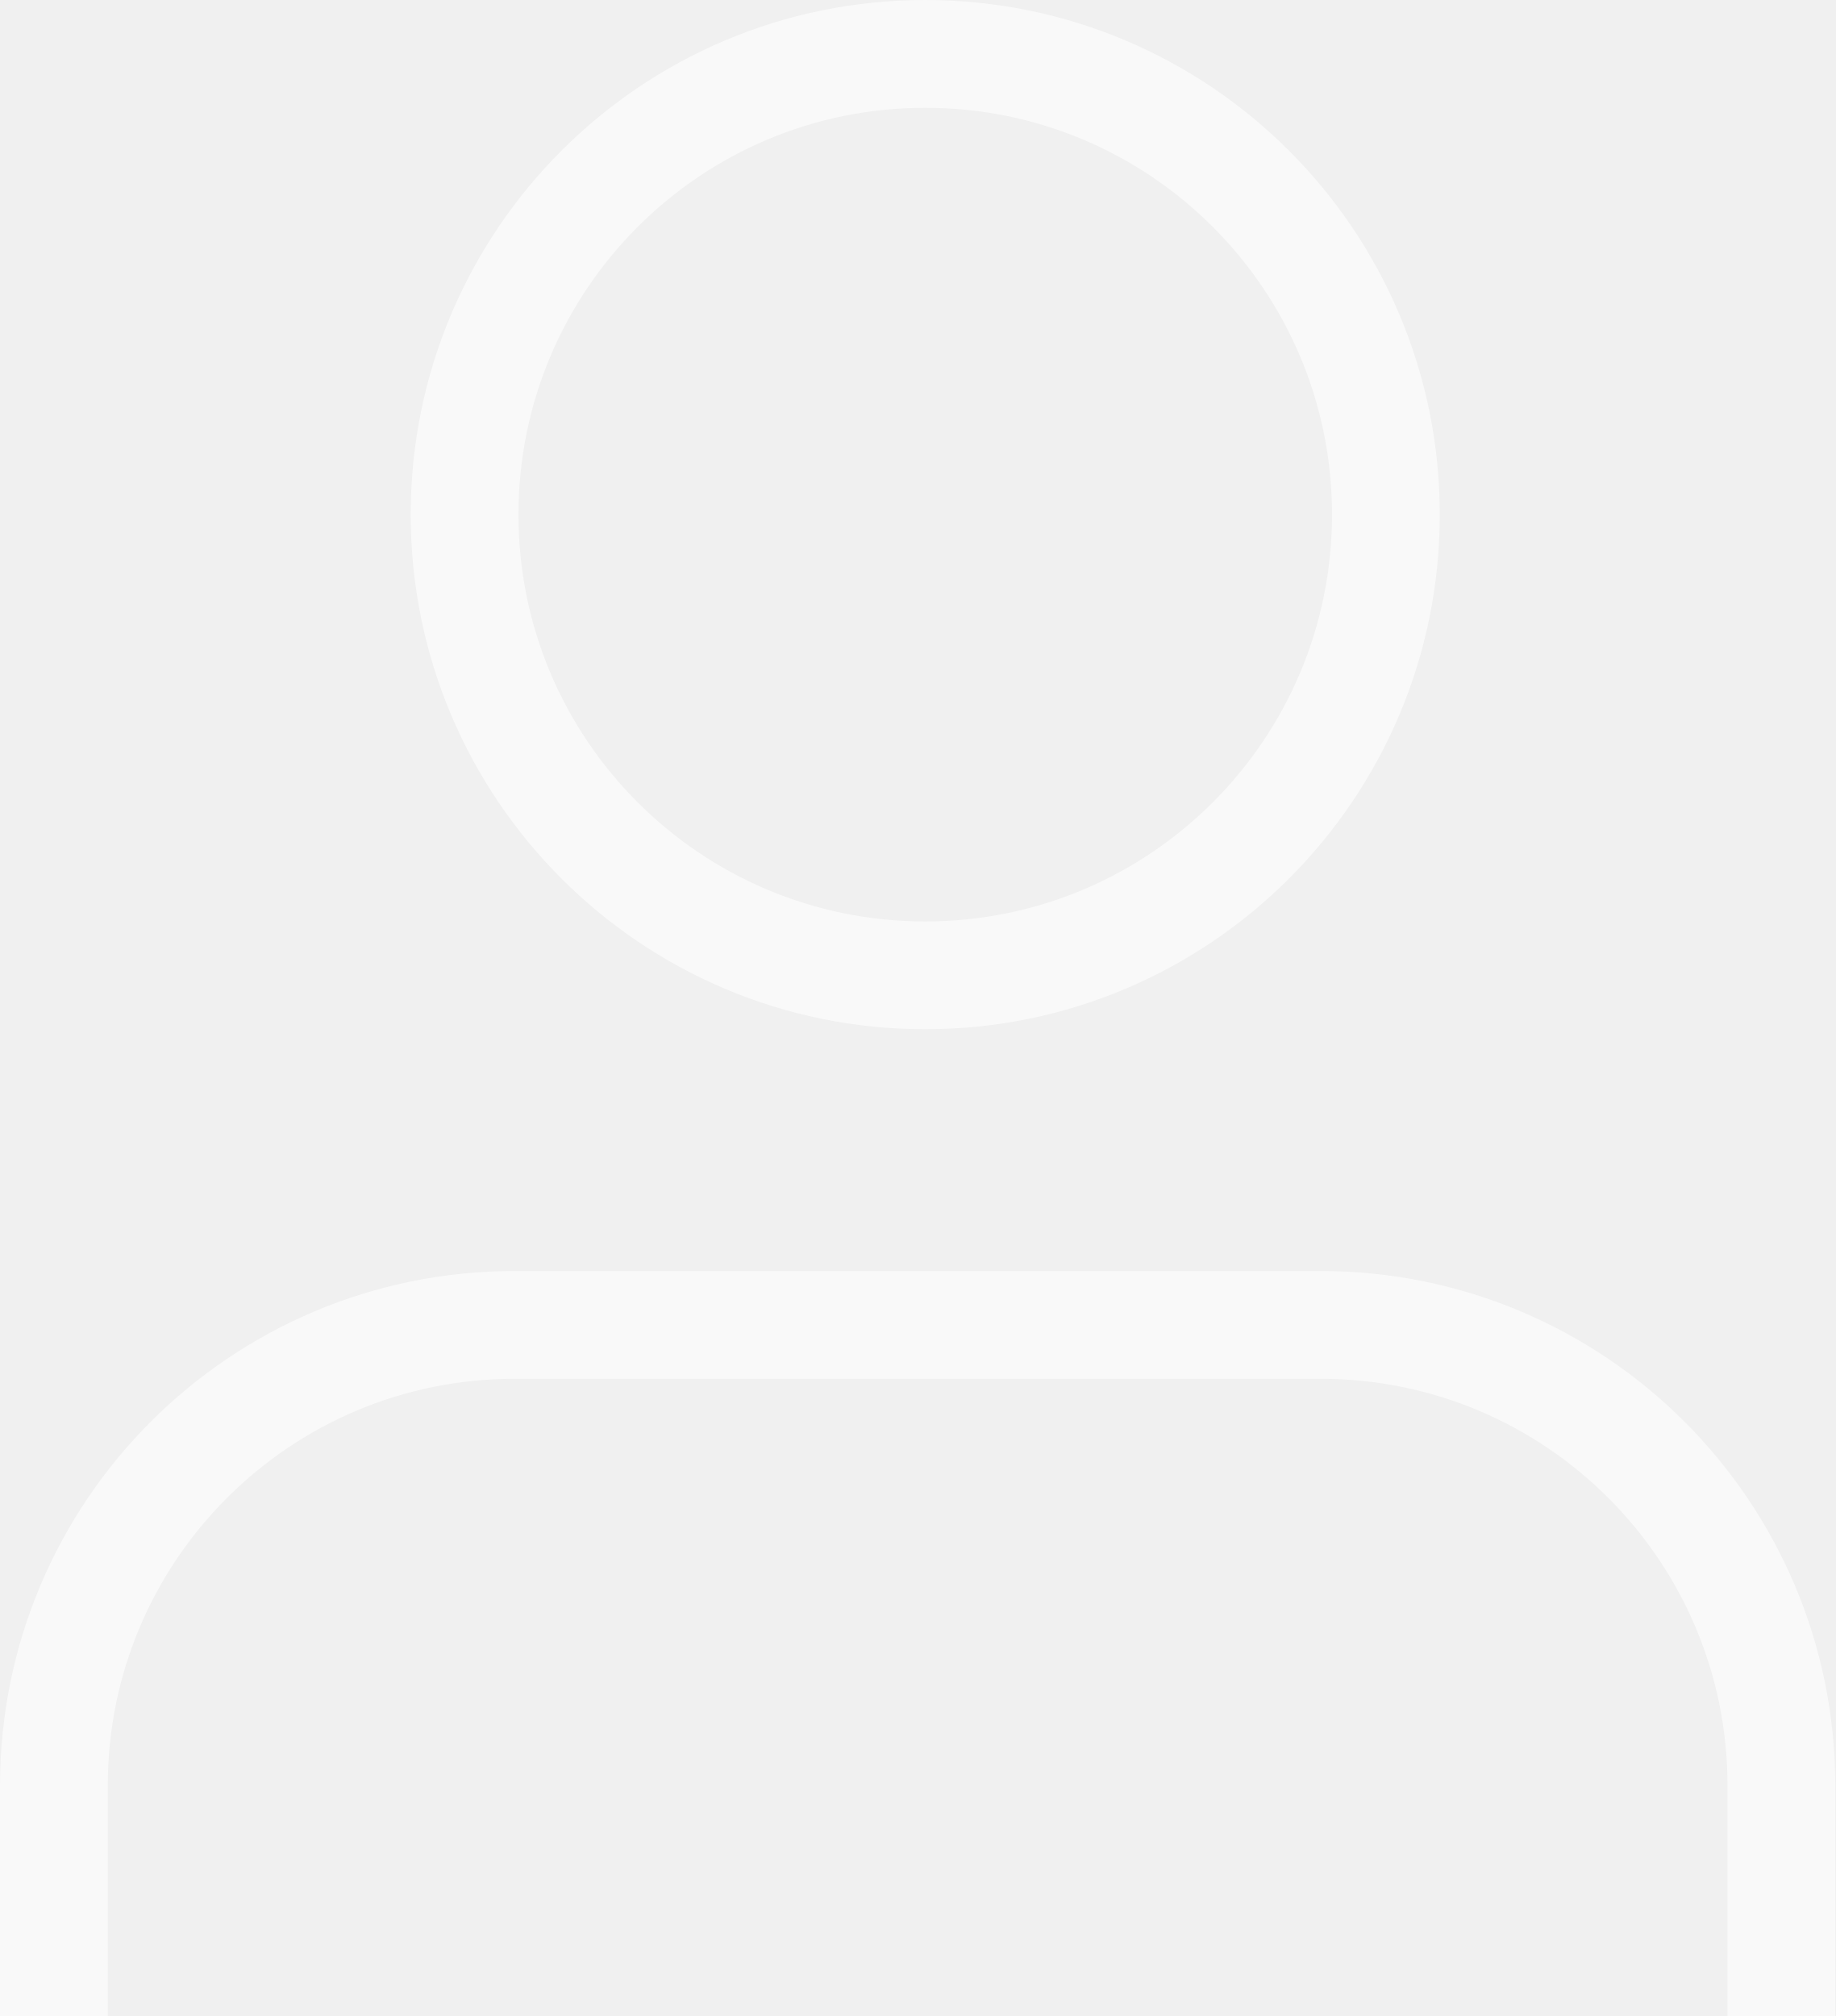
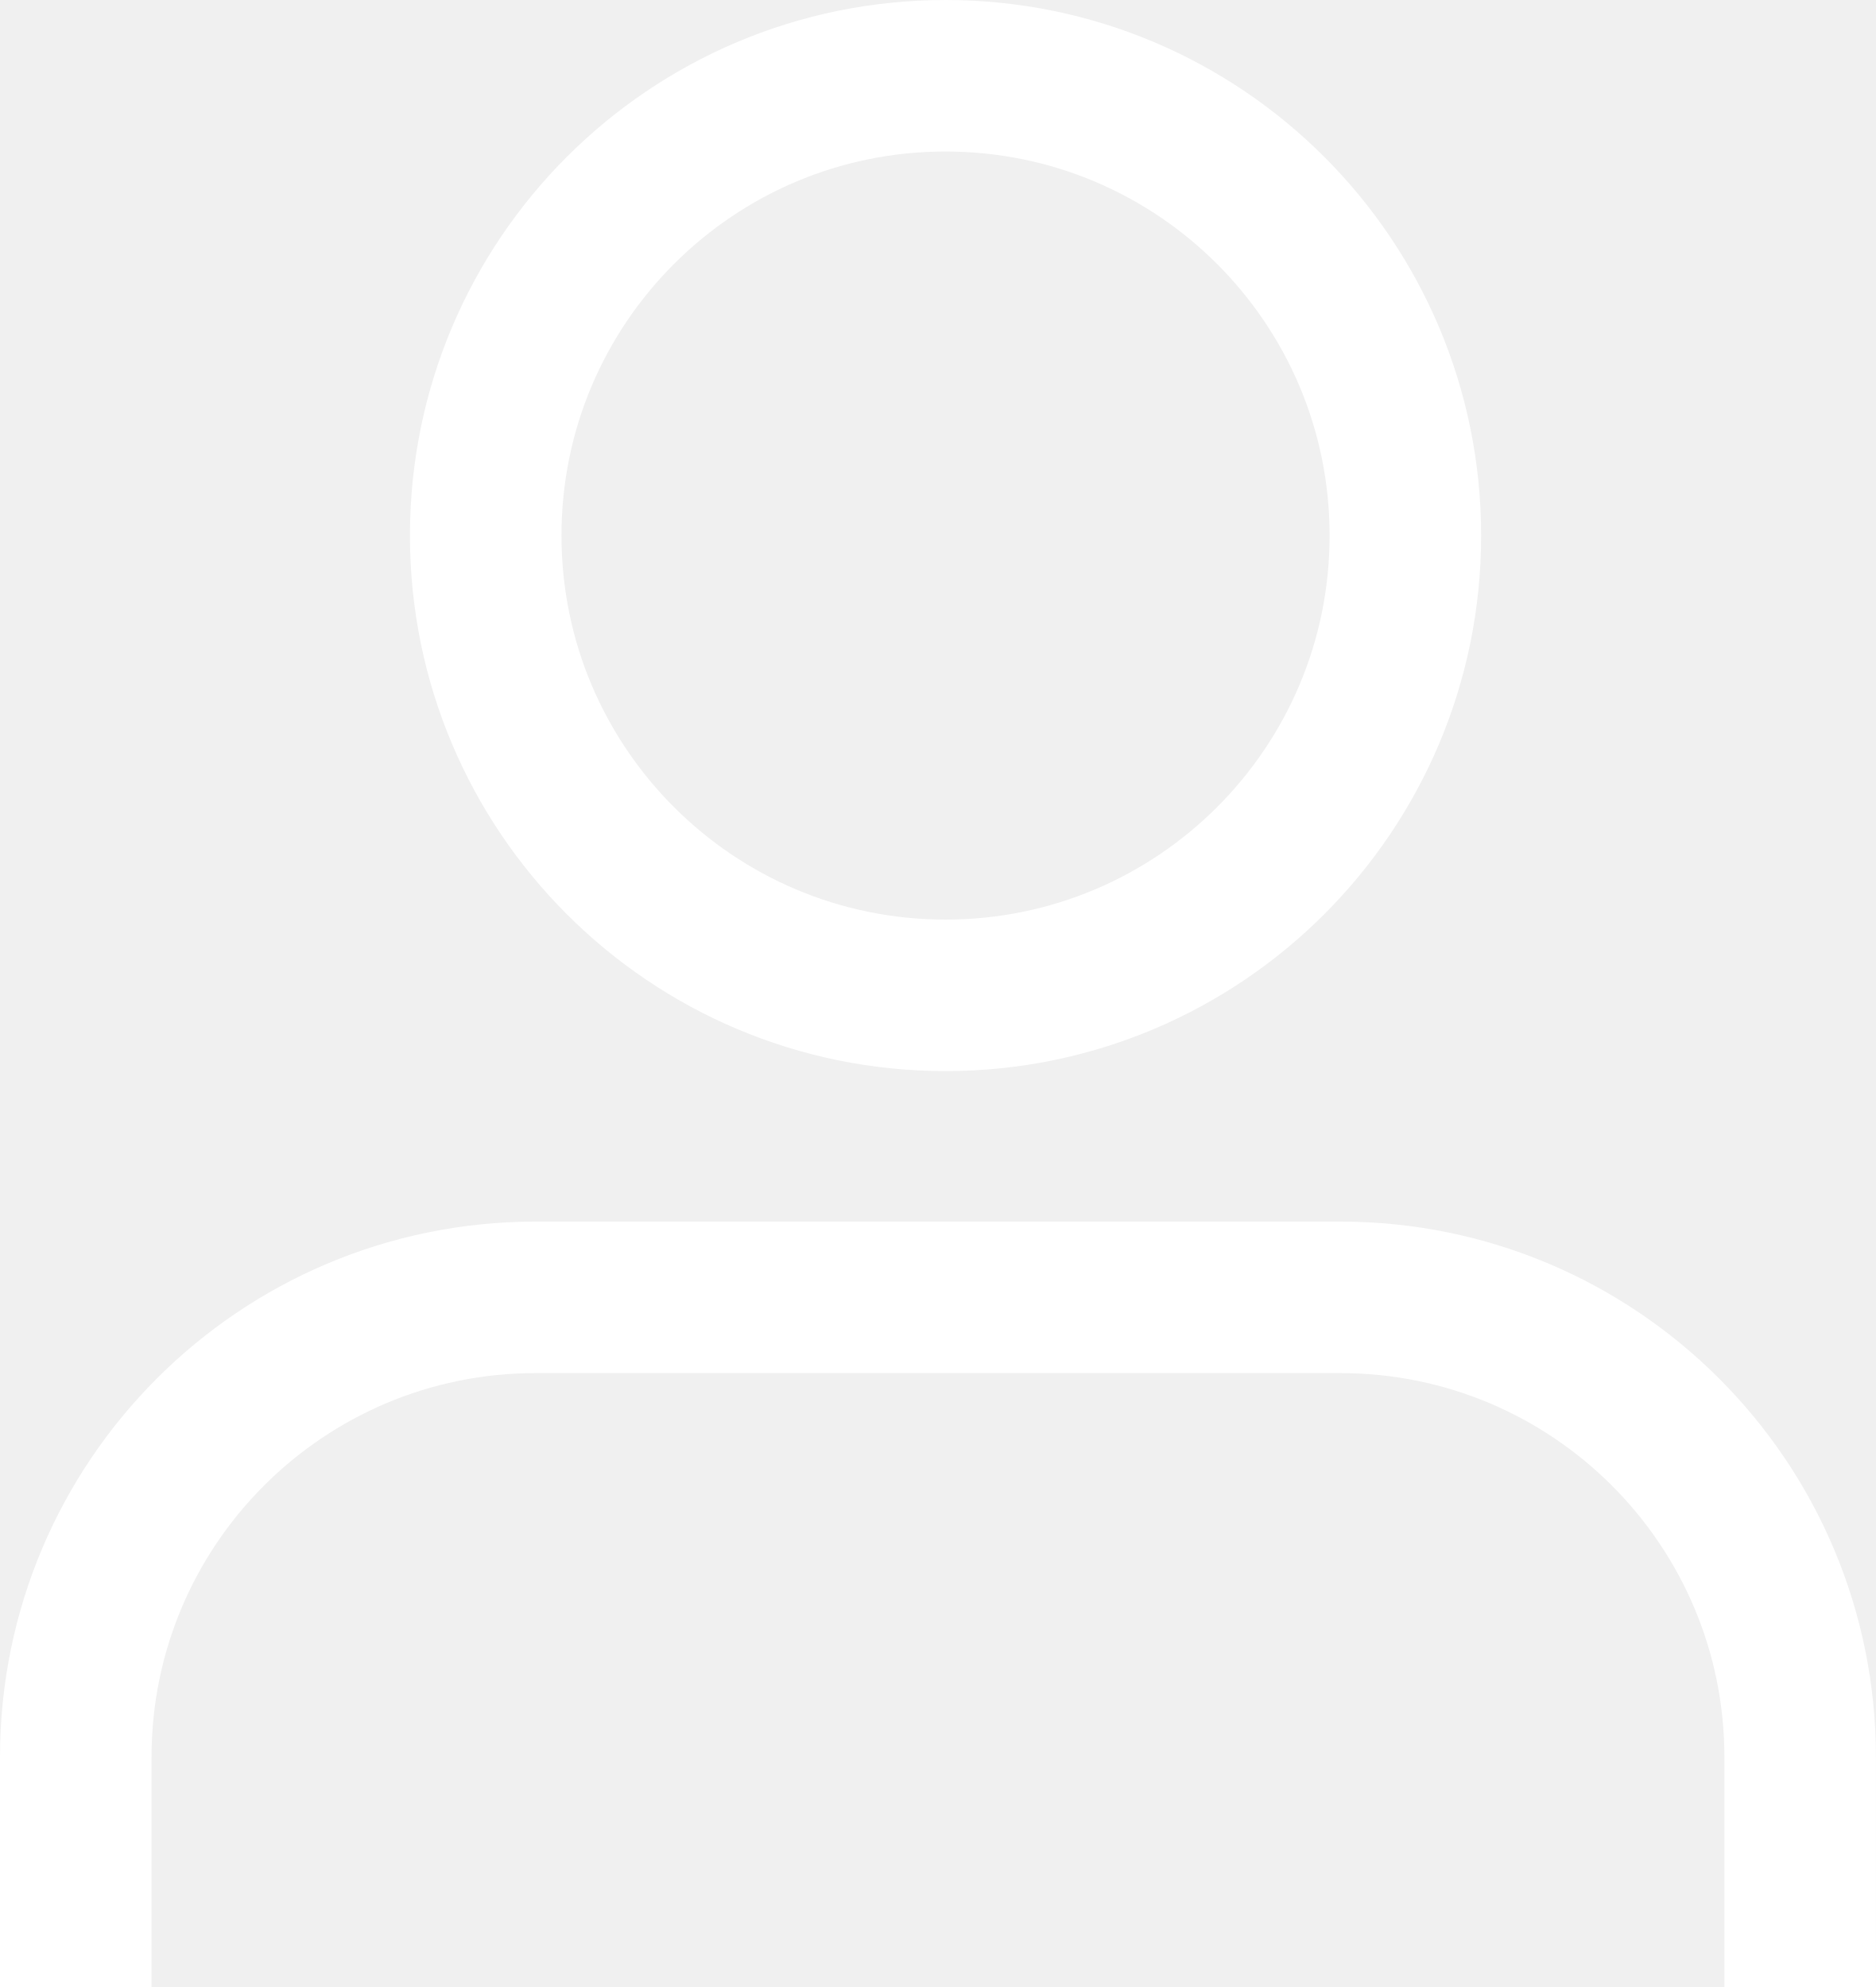
- <svg xmlns="http://www.w3.org/2000/svg" width="76.626" height="84.163" viewBox="0 0 76.626 84.163">
-   <g transform="translate(-1.968 -31.897)" opacity="0.59">
-     <path d="M73.126,43.851V34.234A19.234,19.234,0,0,0,53.892,15H20.233A19.234,19.234,0,0,0,1,34.234v9.617" transform="translate(3.218 72.209)" fill="none" stroke="#fff" stroke-linejoin="round" stroke-width="4.5" />
-     <ellipse cx="19.233" cy="19.234" rx="19.233" ry="19.234" transform="translate(21.365 34.147)" stroke-width="4.5" stroke="#fff" stroke-linecap="round" stroke-linejoin="round" fill="none" />
+ <svg xmlns="http://www.w3.org/2000/svg" width="55.708" height="59.015" viewBox="0 0 55.708 59.015">
+   <g transform="translate(2.25 2.25)">
+     <path d="M52.208,35.483V28.656A13.656,13.656,0,0,0,38.553,15h-23.9A13.656,13.656,0,0,0,1,28.656v6.828" transform="translate(-1 21.282)" fill="none" stroke="#fff" stroke-linejoin="round" stroke-width="4.5" />
+     <ellipse cx="13.655" cy="13.656" rx="13.655" ry="13.656" transform="translate(12.174)" stroke-width="4.5" stroke="#fff" stroke-linecap="round" stroke-linejoin="round" fill="none" />
  </g>
</svg>
